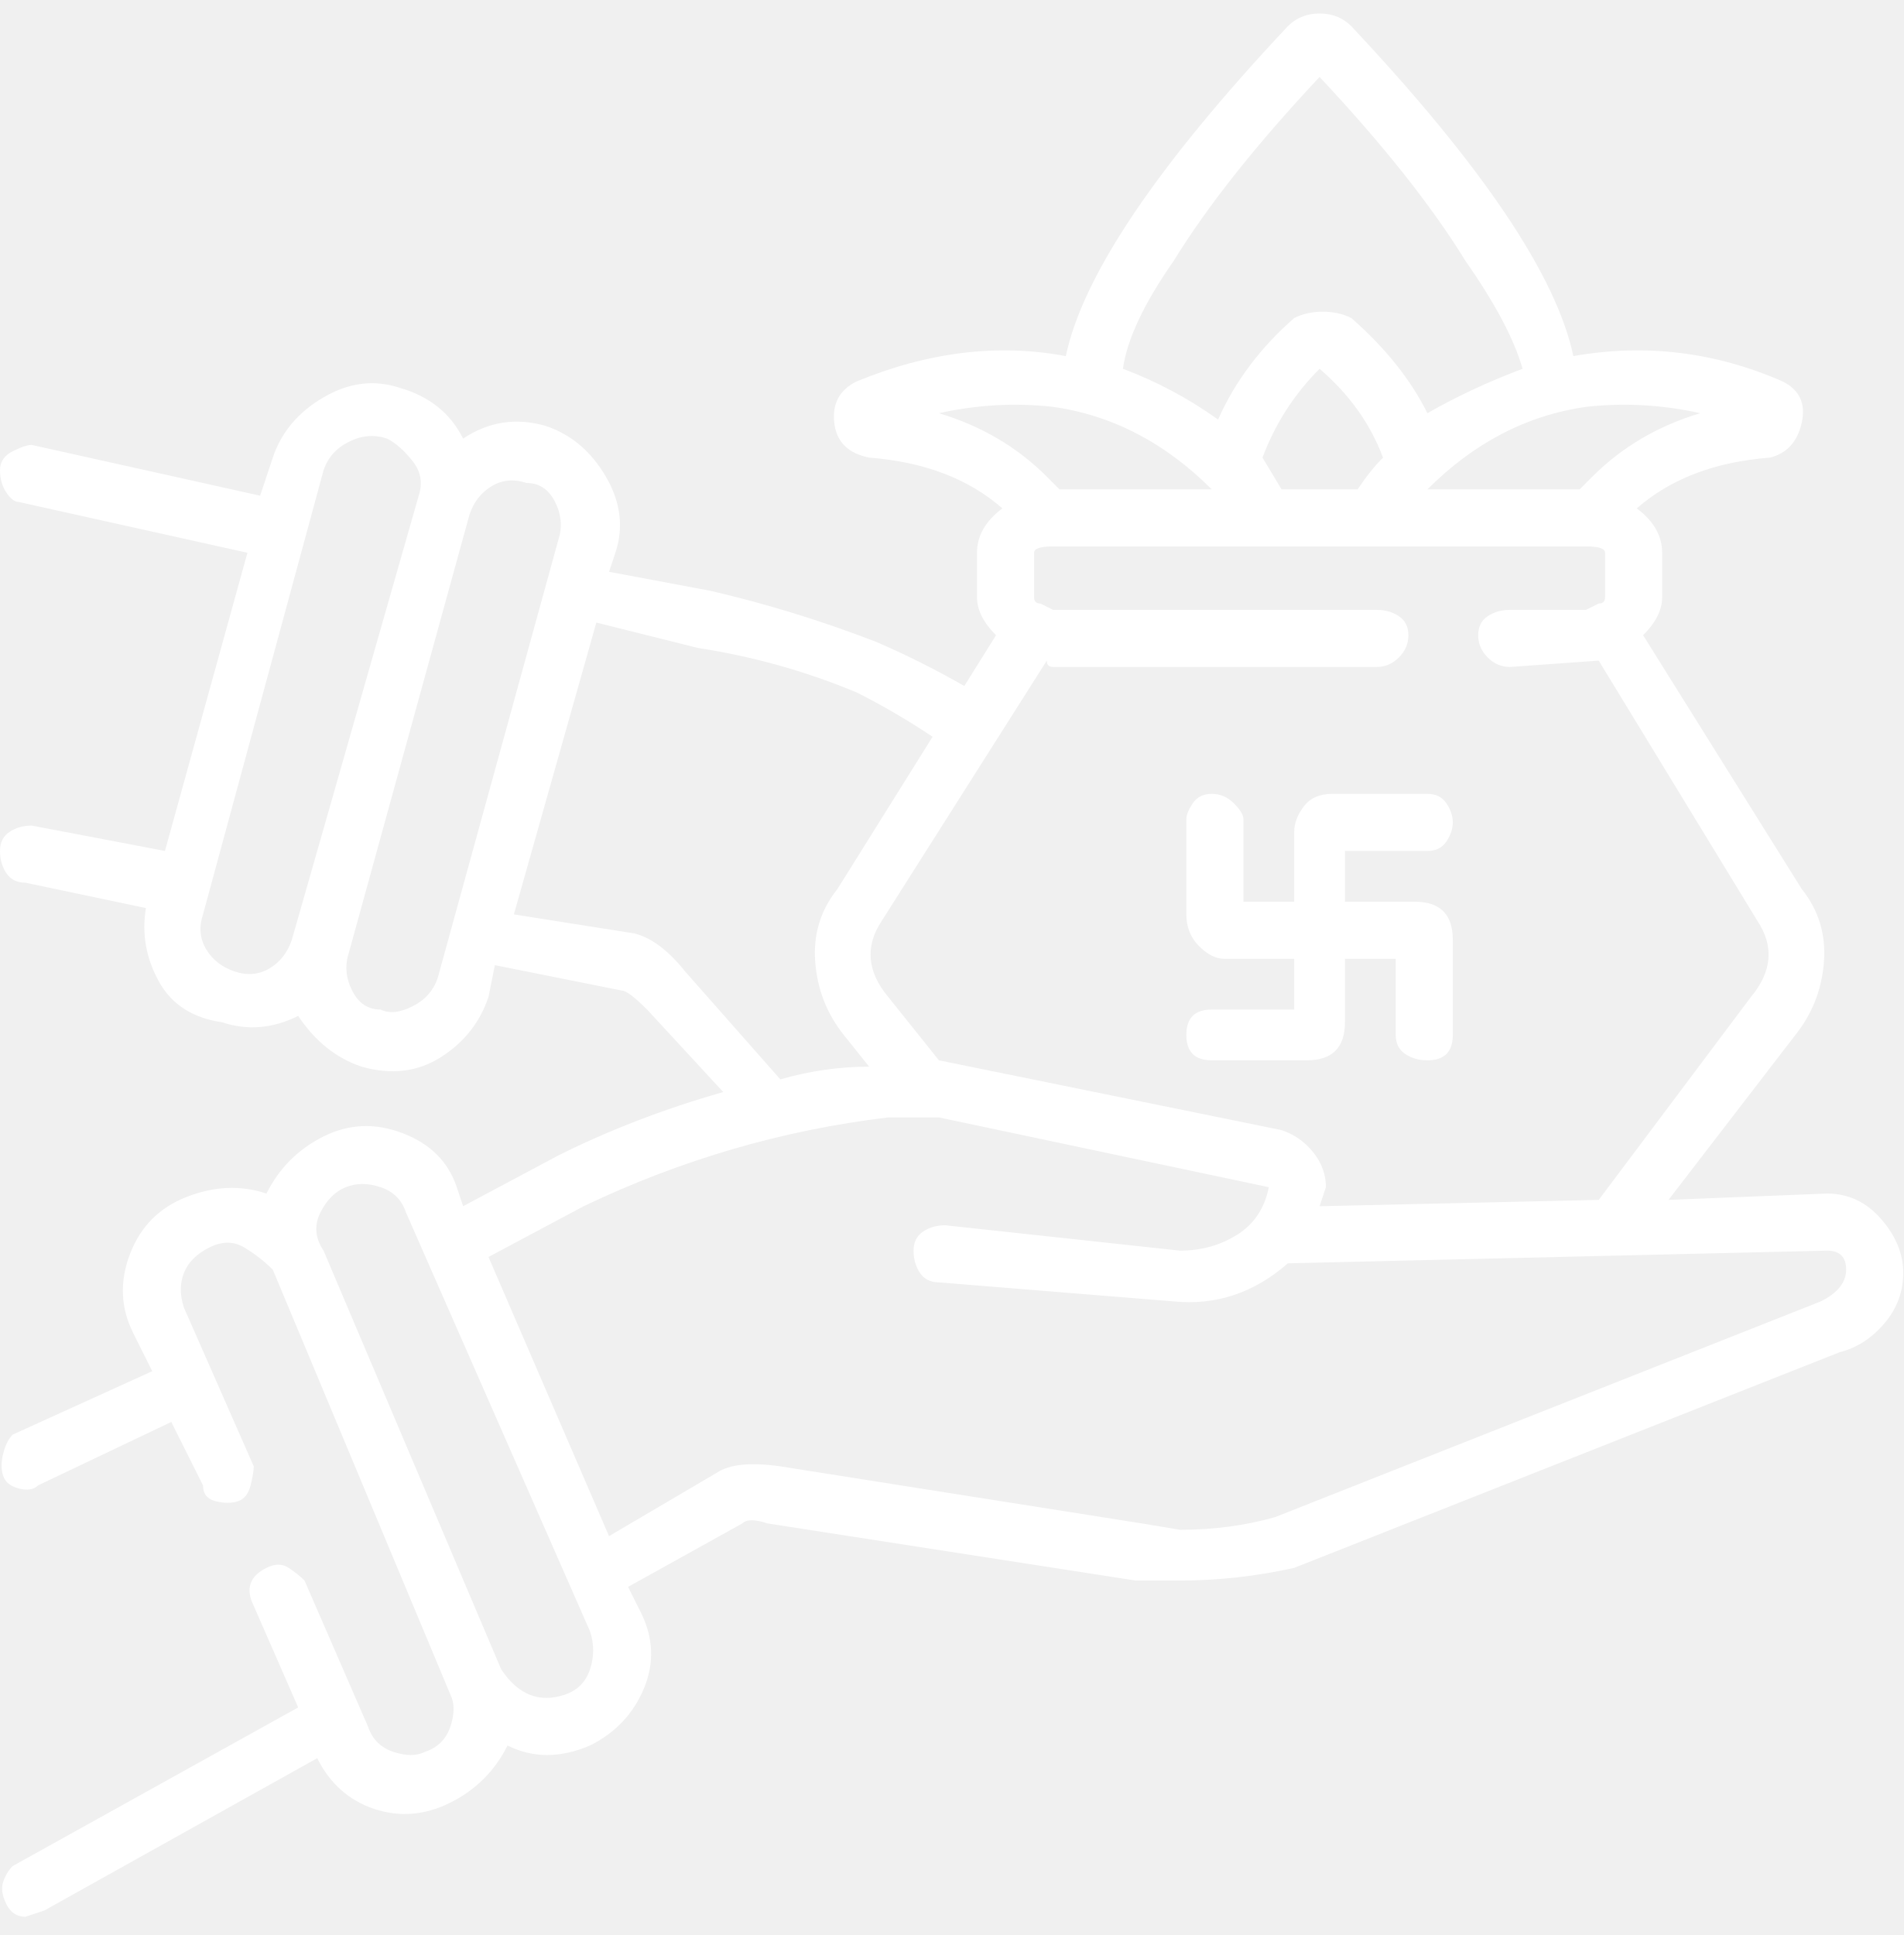
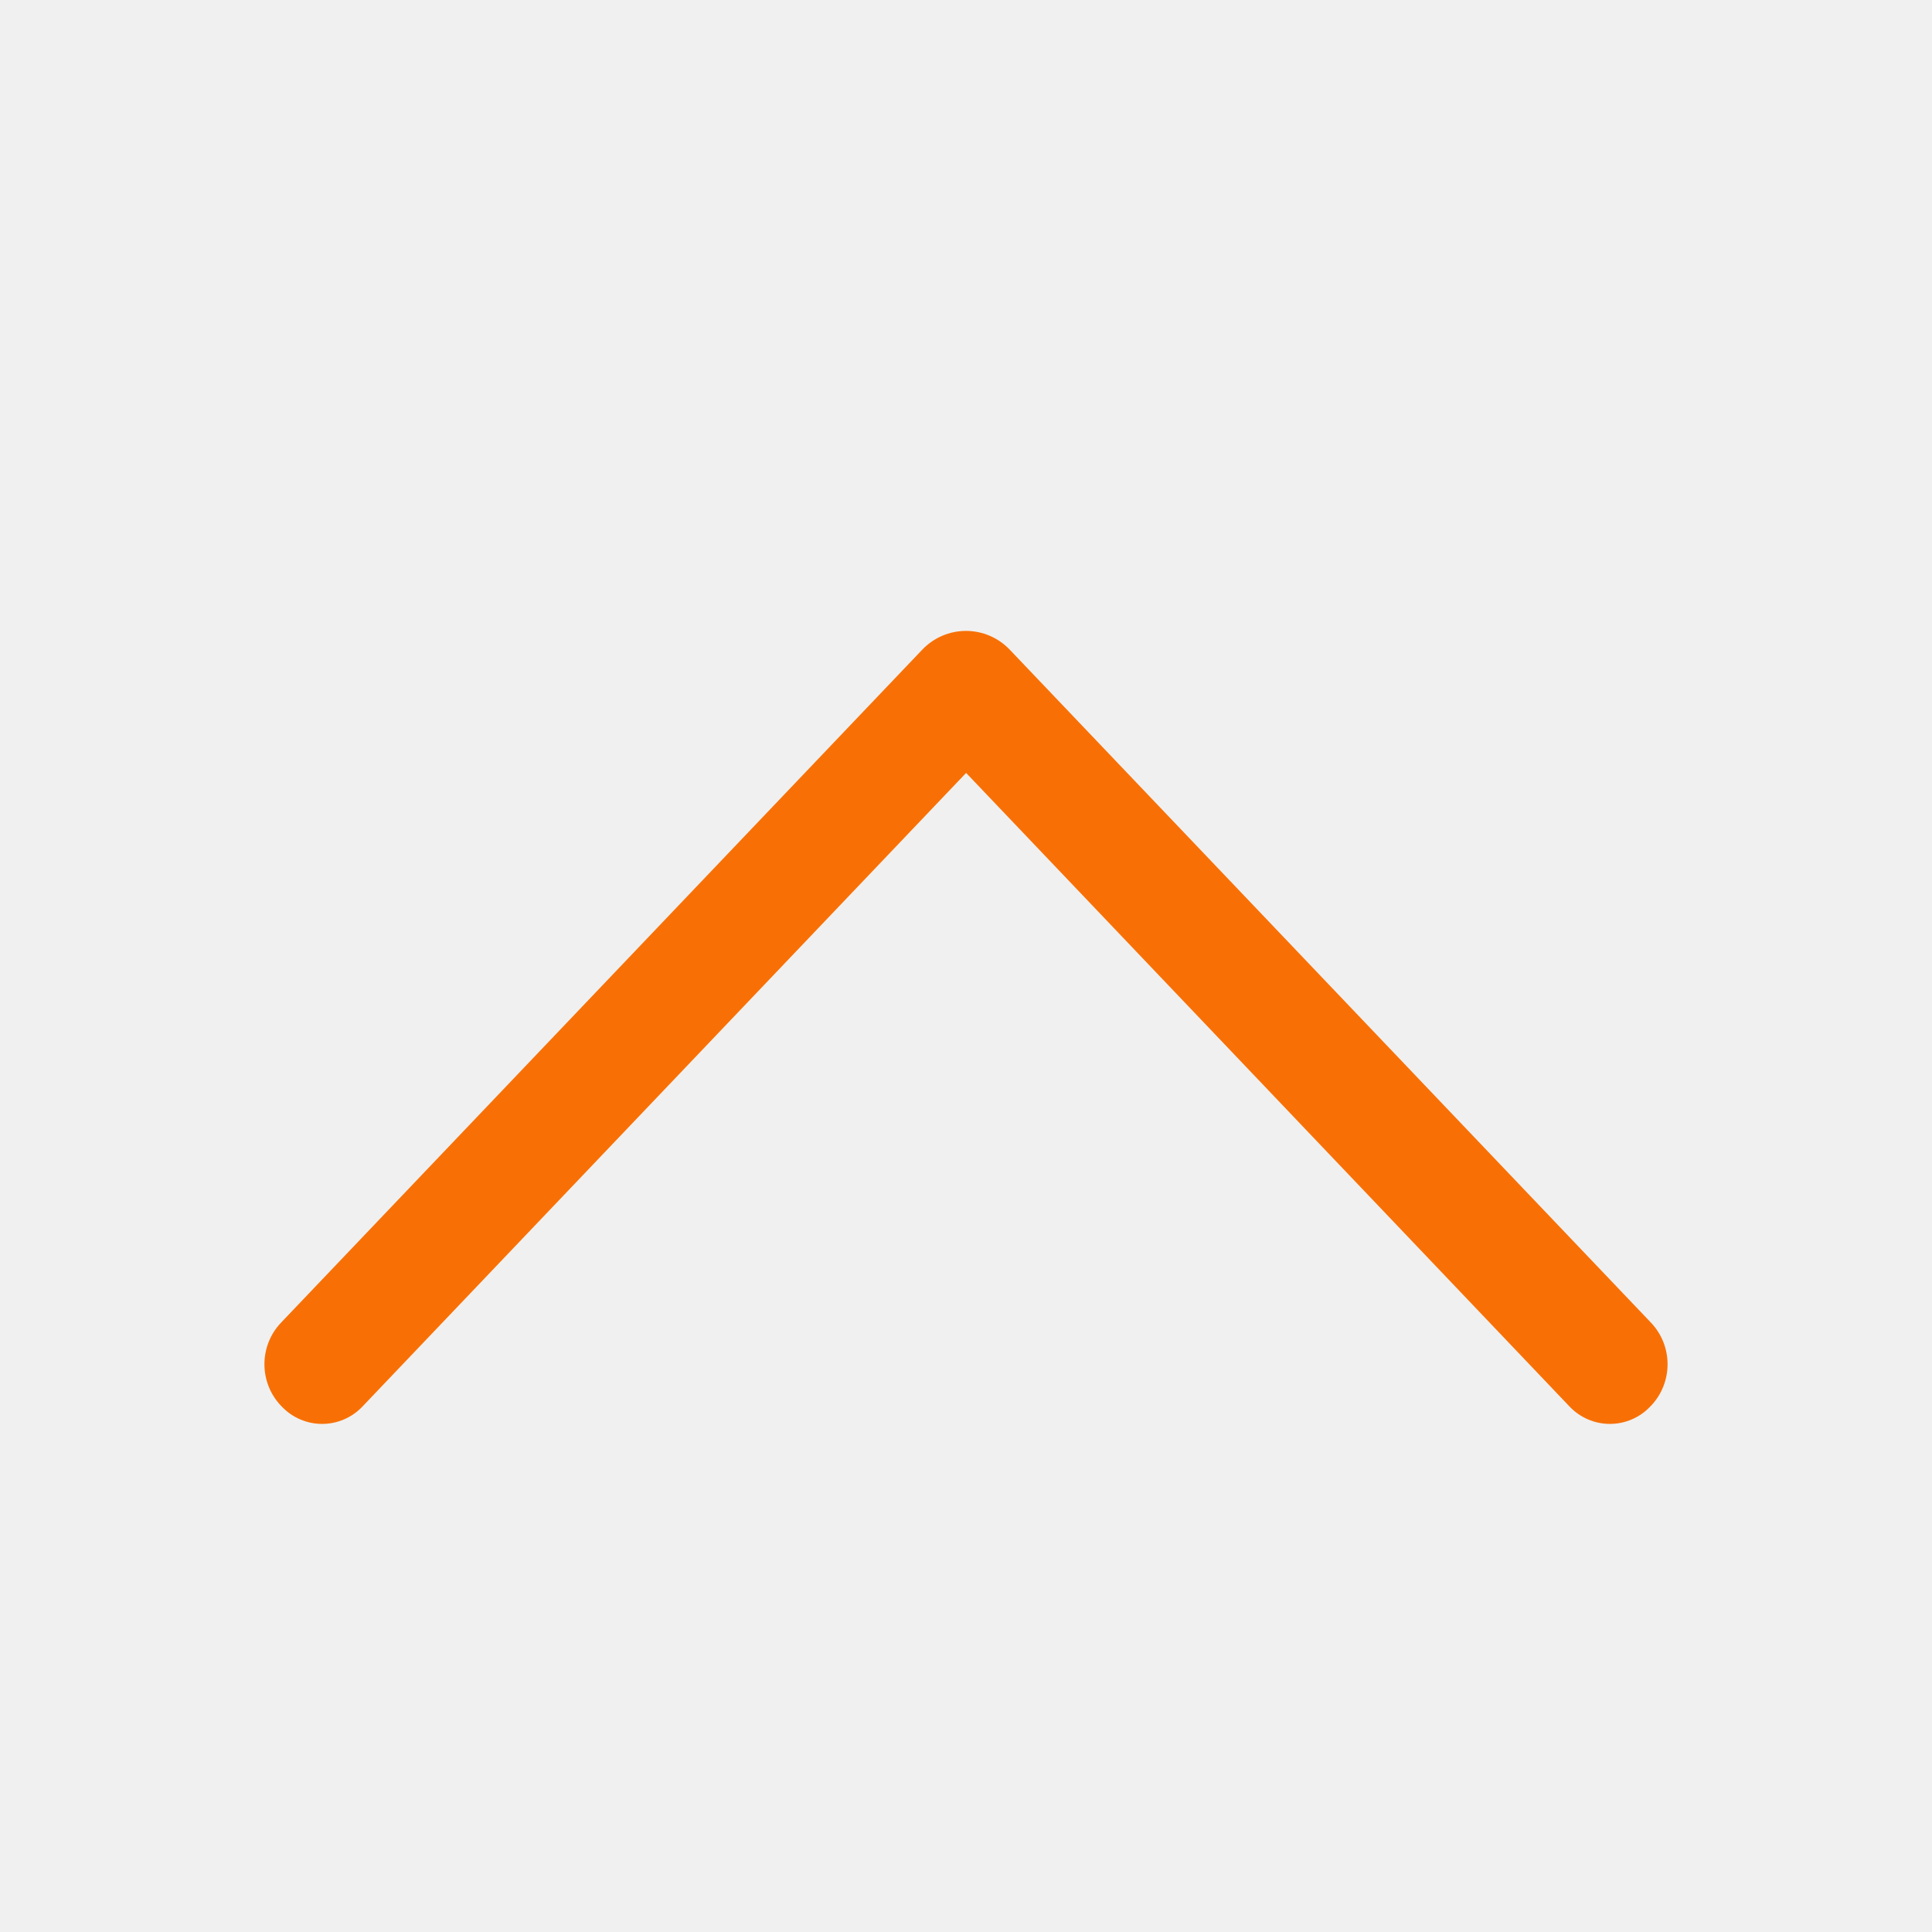
- <svg xmlns="http://www.w3.org/2000/svg" width="60" height="61" viewBox="0 0 60 61" fill="none">
-   <path id="Vector" d="M38.2 31.826C37.933 31.826 37.733 31.892 37.6 32.026C37.467 32.159 37.4 32.359 37.4 32.626C37.4 32.892 37.467 33.092 37.6 33.226C37.733 33.359 37.933 33.426 38.2 33.426H41.2C41.6 33.426 41.9 33.326 42.1 33.126C42.3 32.926 42.4 32.626 42.4 32.226V30.226H44V32.626C44 32.892 44.1 33.092 44.3 33.226C44.5 33.359 44.733 33.426 45 33.426C45.267 33.426 45.467 33.359 45.6 33.226C45.733 33.092 45.8 32.892 45.8 32.626V29.626C45.8 29.226 45.7 28.926 45.5 28.726C45.3 28.526 45 28.426 44.6 28.426H42.4V26.826H45C45.267 26.826 45.467 26.726 45.6 26.526C45.733 26.326 45.8 26.126 45.8 25.926C45.8 25.726 45.733 25.526 45.6 25.326C45.467 25.126 45.267 25.026 45 25.026H42C41.6 25.026 41.3 25.159 41.1 25.426C40.9 25.692 40.8 25.959 40.8 26.226V28.426H39.2V25.826C39.2 25.692 39.1 25.526 38.9 25.326C38.7 25.126 38.467 25.026 38.2 25.026C37.933 25.026 37.733 25.126 37.6 25.326C37.467 25.526 37.4 25.692 37.4 25.826V28.826C37.4 29.226 37.533 29.559 37.8 29.826C38.067 30.092 38.333 30.226 38.6 30.226H40.8V31.826H38.2ZM57.6 37.626L52.6 37.826L56.6 32.626C57.133 31.959 57.433 31.192 57.5 30.326C57.567 29.459 57.333 28.692 56.8 28.026L51.8 20.026C52.2 19.626 52.4 19.226 52.4 18.826V17.426C52.4 16.892 52.133 16.426 51.6 16.026C52.667 15.092 54.067 14.559 55.8 14.426C56.333 14.292 56.667 13.926 56.8 13.326C56.933 12.726 56.733 12.292 56.2 12.026C54.067 11.092 51.867 10.826 49.6 11.226C49.067 8.692 46.733 5.226 42.6 0.826C42.333 0.559 42 0.426 41.6 0.426C41.2 0.426 40.867 0.559 40.6 0.826C36.467 5.226 34.133 8.692 33.6 11.226C31.467 10.826 29.267 11.092 27 12.026C26.467 12.292 26.233 12.726 26.3 13.326C26.367 13.926 26.733 14.292 27.4 14.426C29.133 14.559 30.533 15.092 31.6 16.026C31.067 16.426 30.8 16.892 30.8 17.426V18.826C30.8 19.226 31 19.626 31.4 20.026L30.4 21.626C29.467 21.092 28.533 20.626 27.6 20.226C25.867 19.559 24.133 19.026 22.4 18.626L19.2 18.026L19.4 17.426C19.667 16.626 19.567 15.826 19.1 15.026C18.633 14.226 18 13.692 17.2 13.426C16.267 13.159 15.4 13.292 14.6 13.826C14.2 13.026 13.533 12.492 12.6 12.226C11.8 11.959 11 12.059 10.2 12.526C9.4 12.992 8.867 13.626 8.6 14.426L8.2 15.626L1 14.026C0.867 14.026 0.667 14.092 0.4 14.226C0.133 14.359 0 14.559 0 14.826C0 15.092 0.067 15.326 0.2 15.526C0.333 15.726 0.467 15.826 0.6 15.826L7.8 17.426L5.2 26.826L1 26.026C0.733 26.026 0.5 26.092 0.3 26.226C0.1 26.359 0 26.559 0 26.826C0 27.092 0.067 27.326 0.2 27.526C0.333 27.726 0.533 27.826 0.8 27.826L4.6 28.626C4.467 29.426 4.6 30.192 5 30.926C5.4 31.659 6.067 32.092 7 32.226C7.8 32.492 8.6 32.426 9.4 32.026C9.933 32.826 10.6 33.359 11.4 33.626C12.333 33.892 13.167 33.792 13.9 33.326C14.633 32.859 15.133 32.226 15.4 31.426L15.6 30.426L19.6 31.226C19.733 31.226 20 31.426 20.4 31.826L22.8 34.426C20.933 34.959 19.2 35.626 17.6 36.426L14.6 38.026L14.4 37.426C14.133 36.626 13.567 36.059 12.7 35.726C11.833 35.392 11 35.426 10.2 35.826C9.4 36.226 8.8 36.826 8.4 37.626C7.6 37.359 6.767 37.392 5.9 37.726C5.033 38.059 4.433 38.659 4.1 39.526C3.767 40.392 3.8 41.226 4.2 42.026L4.8 43.226L0.4 45.226C0.267 45.359 0.167 45.559 0.1 45.826C0.033 46.092 0.033 46.326 0.1 46.526C0.167 46.726 0.333 46.859 0.6 46.926C0.867 46.992 1.067 46.959 1.2 46.826L5.4 44.826L6.4 46.826C6.4 47.092 6.533 47.259 6.8 47.326C7.067 47.392 7.3 47.392 7.5 47.326C7.7 47.259 7.833 47.092 7.9 46.826C7.967 46.559 8 46.359 8 46.226L5.8 41.226C5.667 40.826 5.667 40.459 5.8 40.126C5.933 39.792 6.2 39.526 6.6 39.326C7 39.126 7.367 39.126 7.7 39.326C8.033 39.526 8.333 39.759 8.6 40.026L14.2 53.426C14.333 53.692 14.333 54.026 14.2 54.426C14.067 54.826 13.8 55.092 13.4 55.226C13.133 55.359 12.8 55.359 12.4 55.226C12 55.092 11.733 54.826 11.6 54.426L9.6 49.826C9.467 49.692 9.3 49.559 9.1 49.426C8.9 49.292 8.667 49.292 8.4 49.426C8.133 49.559 7.967 49.726 7.9 49.926C7.833 50.126 7.867 50.359 8 50.626L9.4 53.826L0.4 58.826C0.267 58.959 0.167 59.126 0.1 59.326C0.033 59.526 0.067 59.759 0.2 60.026C0.333 60.292 0.533 60.426 0.8 60.426L1.4 60.226L10 55.426C10.4 56.226 11 56.759 11.8 57.026C12.6 57.292 13.4 57.226 14.2 56.826C15 56.426 15.6 55.826 16 55.026C16.8 55.426 17.667 55.426 18.6 55.026C19.4 54.626 19.967 54.026 20.3 53.226C20.633 52.426 20.6 51.626 20.2 50.826L19.8 50.026L23.4 48.026C23.533 47.892 23.8 47.892 24.2 48.026L35.8 49.826H37.2C38.4 49.826 39.6 49.692 40.8 49.426L58 42.626C58.533 42.492 59 42.192 59.4 41.726C59.8 41.259 60 40.726 60 40.126C60 39.526 59.767 38.959 59.3 38.426C58.833 37.892 58.267 37.626 57.6 37.626ZM50 12.826C51.2 12.692 52.4 12.759 53.6 13.026C52.267 13.426 51.133 14.092 50.2 15.026L49.8 15.426H45C46.467 13.959 48.133 13.092 50 12.826ZM41.6 2.426C43.6 4.559 45.133 6.492 46.2 8.226C47.133 9.559 47.733 10.692 48 11.626C46.933 12.026 45.933 12.492 45 13.026C44.467 11.959 43.667 10.959 42.6 10.026C42.333 9.892 42.033 9.826 41.7 9.826C41.367 9.826 41.067 9.892 40.8 10.026C39.733 10.959 38.933 12.026 38.4 13.226C37.467 12.559 36.467 12.026 35.4 11.626C35.533 10.692 36.067 9.559 37 8.226C38.067 6.492 39.6 4.559 41.6 2.426ZM43.6 14.426C43.333 14.692 43.067 15.026 42.8 15.426H40.4L39.8 14.426C40.2 13.359 40.8 12.426 41.6 11.626C42.533 12.426 43.2 13.359 43.6 14.426ZM29.6 13.026C30.8 12.759 32 12.692 33.2 12.826C35.067 13.092 36.733 13.959 38.2 15.426H33.4L33 15.026C32.067 14.092 30.933 13.426 29.6 13.026ZM33 20.826C33 20.959 33.067 21.026 33.2 21.026H43.4C43.667 21.026 43.9 20.926 44.1 20.726C44.3 20.526 44.4 20.292 44.4 20.026C44.4 19.759 44.3 19.559 44.1 19.426C43.9 19.292 43.667 19.226 43.4 19.226H33.2L32.8 19.026C32.667 19.026 32.6 18.959 32.6 18.826V17.426C32.6 17.292 32.8 17.226 33.2 17.226H50C50.4 17.226 50.6 17.292 50.6 17.426V18.826C50.6 18.959 50.533 19.026 50.4 19.026L50 19.226H47.6C47.333 19.226 47.1 19.292 46.9 19.426C46.7 19.559 46.6 19.759 46.6 20.026C46.6 20.292 46.7 20.526 46.9 20.726C47.1 20.926 47.333 21.026 47.6 21.026L50.4 20.826L55.4 29.026C55.933 29.826 55.867 30.626 55.2 31.426L50.4 37.826L41.6 38.026L41.8 37.426C41.8 37.026 41.667 36.659 41.4 36.326C41.133 35.992 40.8 35.759 40.4 35.626L29.6 33.426L28 31.426C27.333 30.626 27.267 29.826 27.8 29.026L33 20.826ZM9.2 29.626C9.067 30.026 8.833 30.326 8.5 30.526C8.167 30.726 7.8 30.759 7.4 30.626C7 30.492 6.7 30.259 6.5 29.926C6.3 29.592 6.267 29.226 6.4 28.826L10.2 14.826C10.333 14.426 10.6 14.126 11 13.926C11.4 13.726 11.8 13.692 12.2 13.826C12.467 13.959 12.733 14.192 13 14.526C13.267 14.859 13.333 15.226 13.2 15.626L9.2 29.626ZM13.8 30.826C13.667 31.226 13.4 31.526 13 31.726C12.6 31.926 12.267 31.959 12 31.826C11.6 31.826 11.3 31.626 11.1 31.226C10.9 30.826 10.867 30.426 11 30.026L14.8 16.226C14.933 15.826 15.167 15.526 15.5 15.326C15.833 15.126 16.2 15.092 16.6 15.226C17 15.226 17.3 15.426 17.5 15.826C17.7 16.226 17.733 16.626 17.6 17.026L13.8 30.826ZM21.6 30.626C21.067 29.959 20.533 29.559 20 29.426L16.2 28.826L18.8 19.626L22 20.426C23.733 20.692 25.4 21.159 27 21.826C27.8 22.226 28.6 22.692 29.4 23.226L26.4 28.026C25.867 28.692 25.633 29.459 25.7 30.326C25.767 31.192 26.067 31.959 26.6 32.626L27.4 33.626C26.467 33.626 25.533 33.759 24.6 34.026L21.6 30.626ZM17.8 53.426C17.4 53.559 17.033 53.559 16.7 53.426C16.367 53.292 16.067 53.026 15.8 52.626L10.2 39.426C9.933 39.026 9.9 38.626 10.1 38.226C10.3 37.826 10.567 37.559 10.9 37.426C11.233 37.292 11.6 37.292 12 37.426C12.4 37.559 12.667 37.826 12.8 38.226L18.6 51.426C18.733 51.826 18.733 52.226 18.6 52.626C18.467 53.026 18.2 53.292 17.8 53.426ZM57.4 41.026L40.2 47.826C39.267 48.092 38.267 48.226 37.2 48.226L36 48.026L24.6 46.226C23.667 46.092 23 46.159 22.6 46.426L19.2 48.426L15.4 39.626L18.4 38.026C21.467 36.559 24.667 35.626 28 35.226C28.667 35.226 29.2 35.226 29.6 35.226L40 37.426C39.867 38.092 39.533 38.592 39 38.926C38.467 39.259 37.867 39.426 37.2 39.426L29.8 38.626C29.533 38.626 29.3 38.692 29.1 38.826C28.9 38.959 28.8 39.159 28.8 39.426C28.8 39.692 28.867 39.926 29 40.126C29.133 40.326 29.333 40.426 29.6 40.426L37 41.026C38.333 41.159 39.533 40.759 40.6 39.826L57.6 39.426C58 39.426 58.2 39.626 58.2 40.026C58.2 40.426 57.933 40.759 57.4 41.026Z" fill="#ffffff" />
+ <svg xmlns="http://www.w3.org/2000/svg" width="800px" height="800px" viewBox="0 0 1024 1024">
+   <path fill="#f87005" d="m488.832 344.32l-339.84 356.672a32 32 0 0 0 0 44.16l.384.384a29.44 29.44 0 0 0 42.688 0l320-335.872l319.872 335.872a29.44 29.44 0 0 0 42.688 0l.384-.384a32 32 0 0 0 0-44.16L535.168 344.32a32 32 0 0 0-46.336 0" />
</svg>
